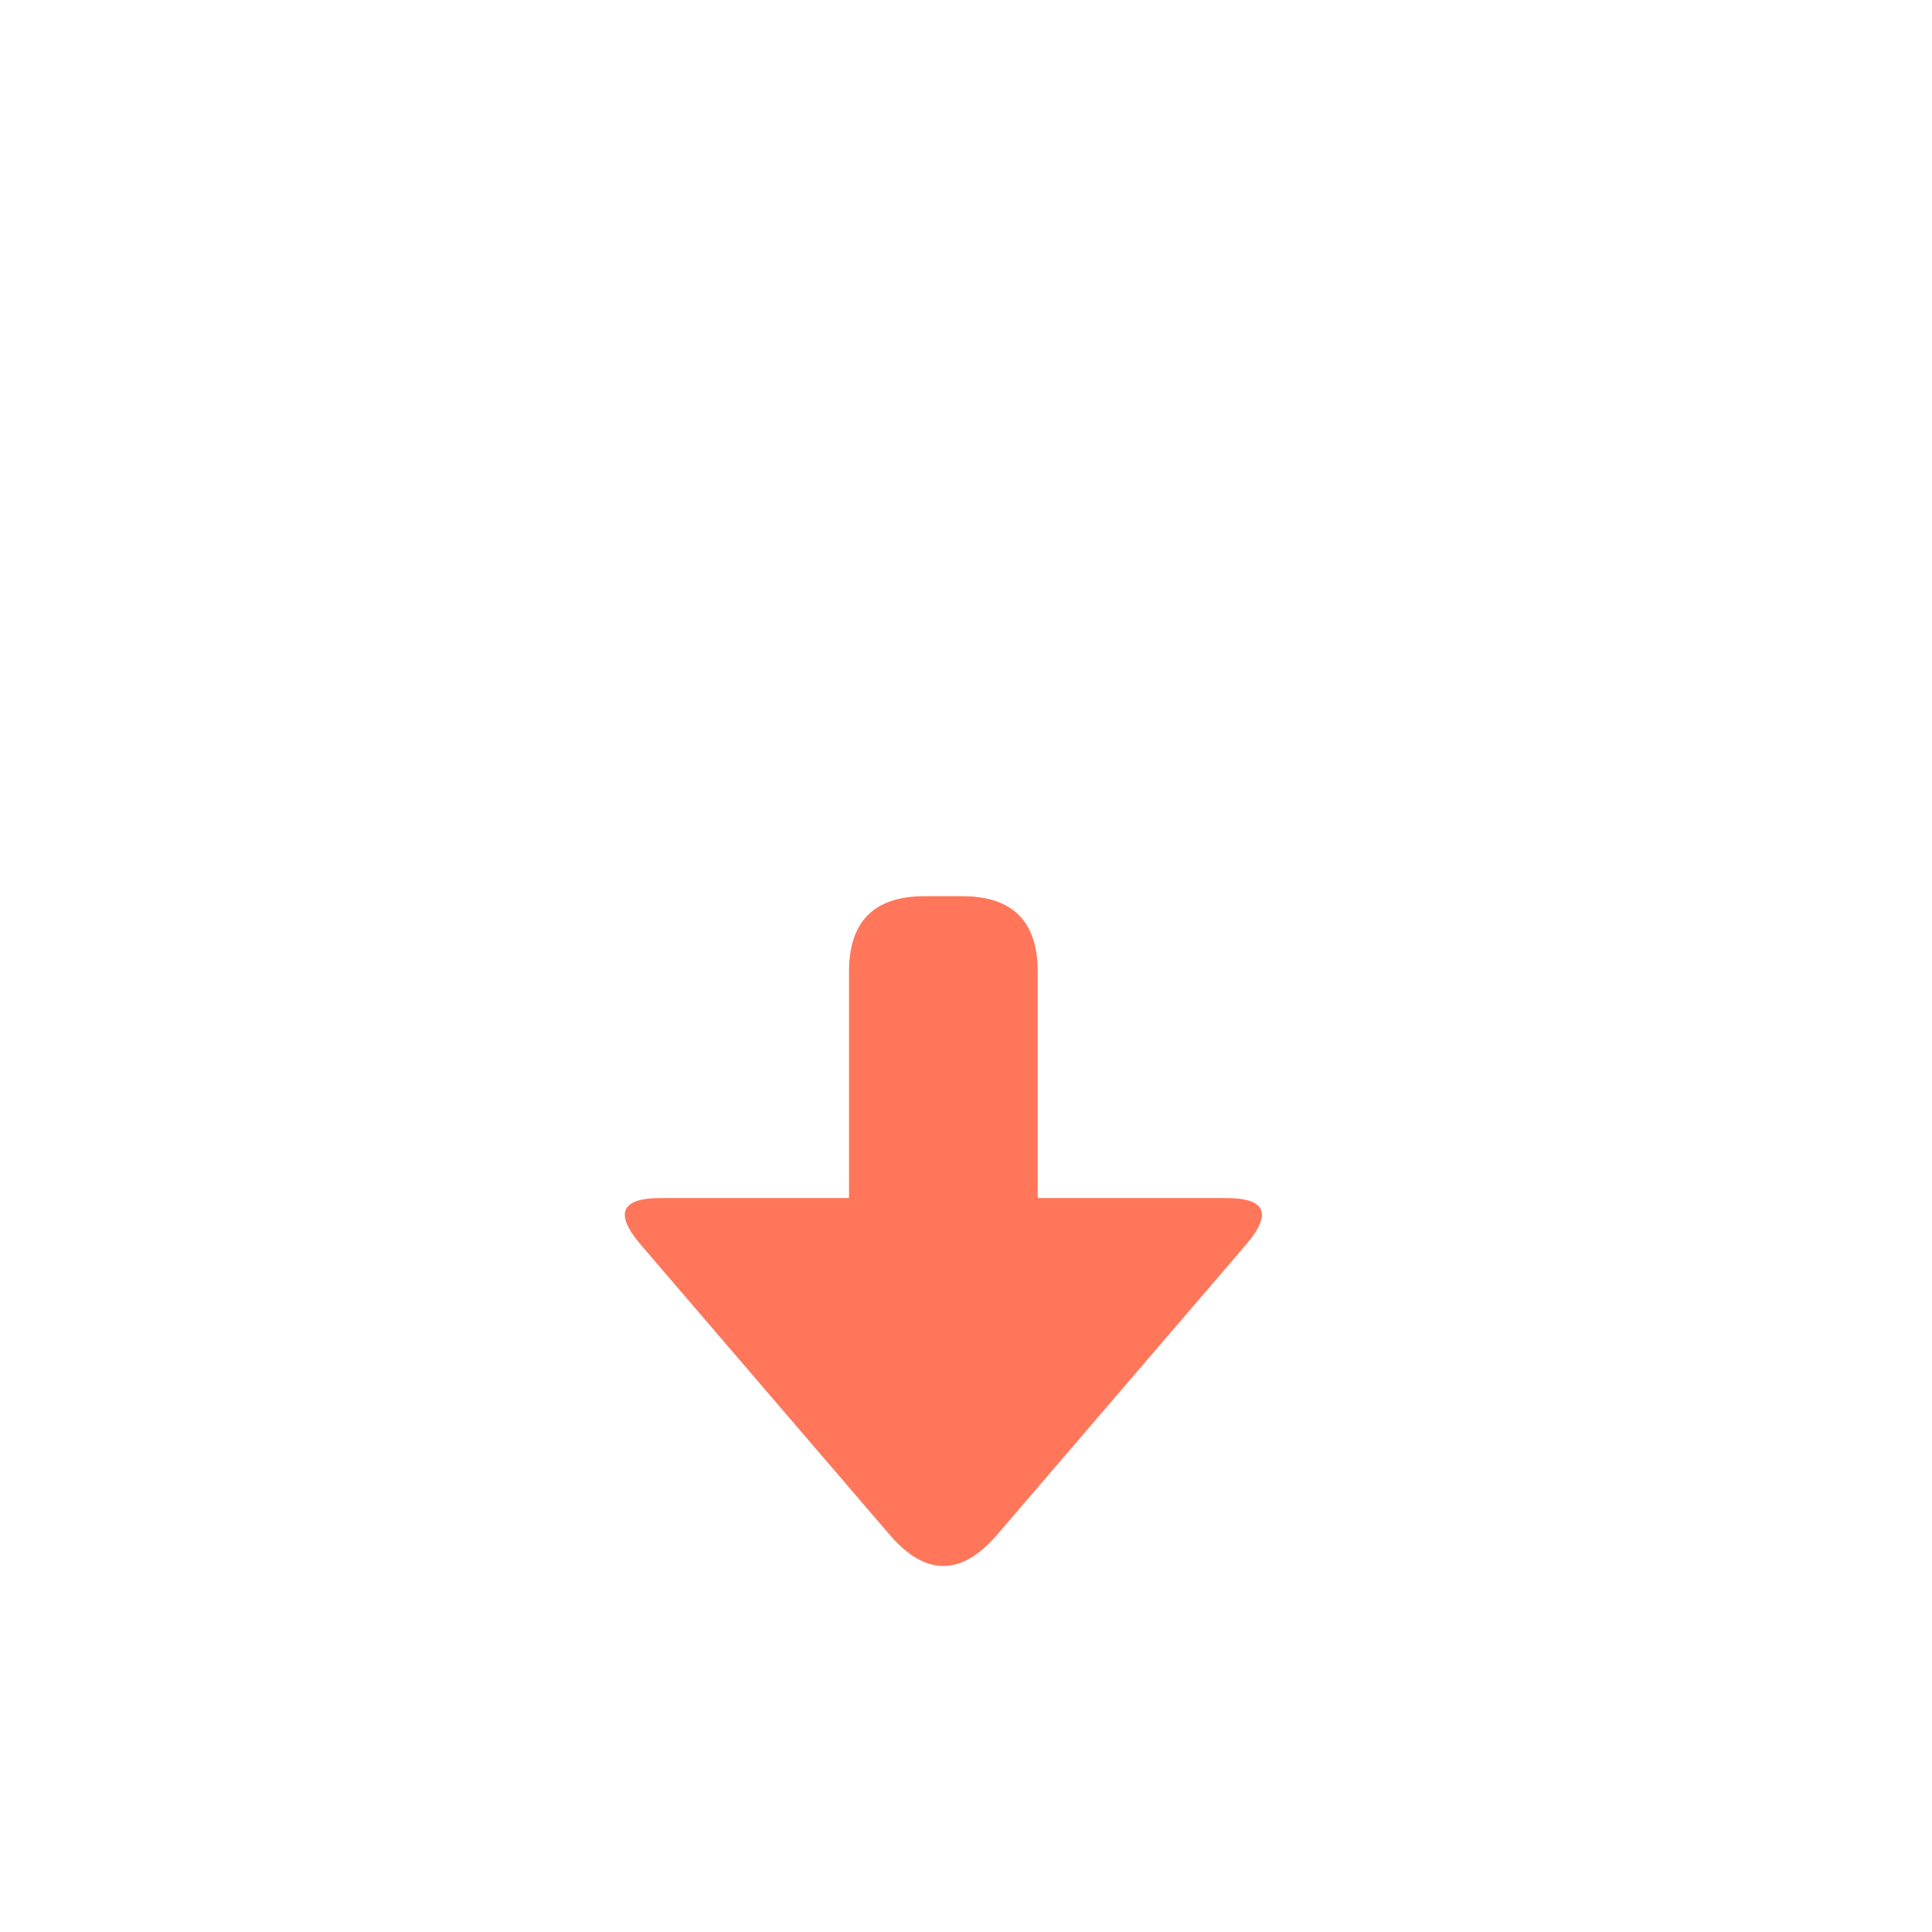
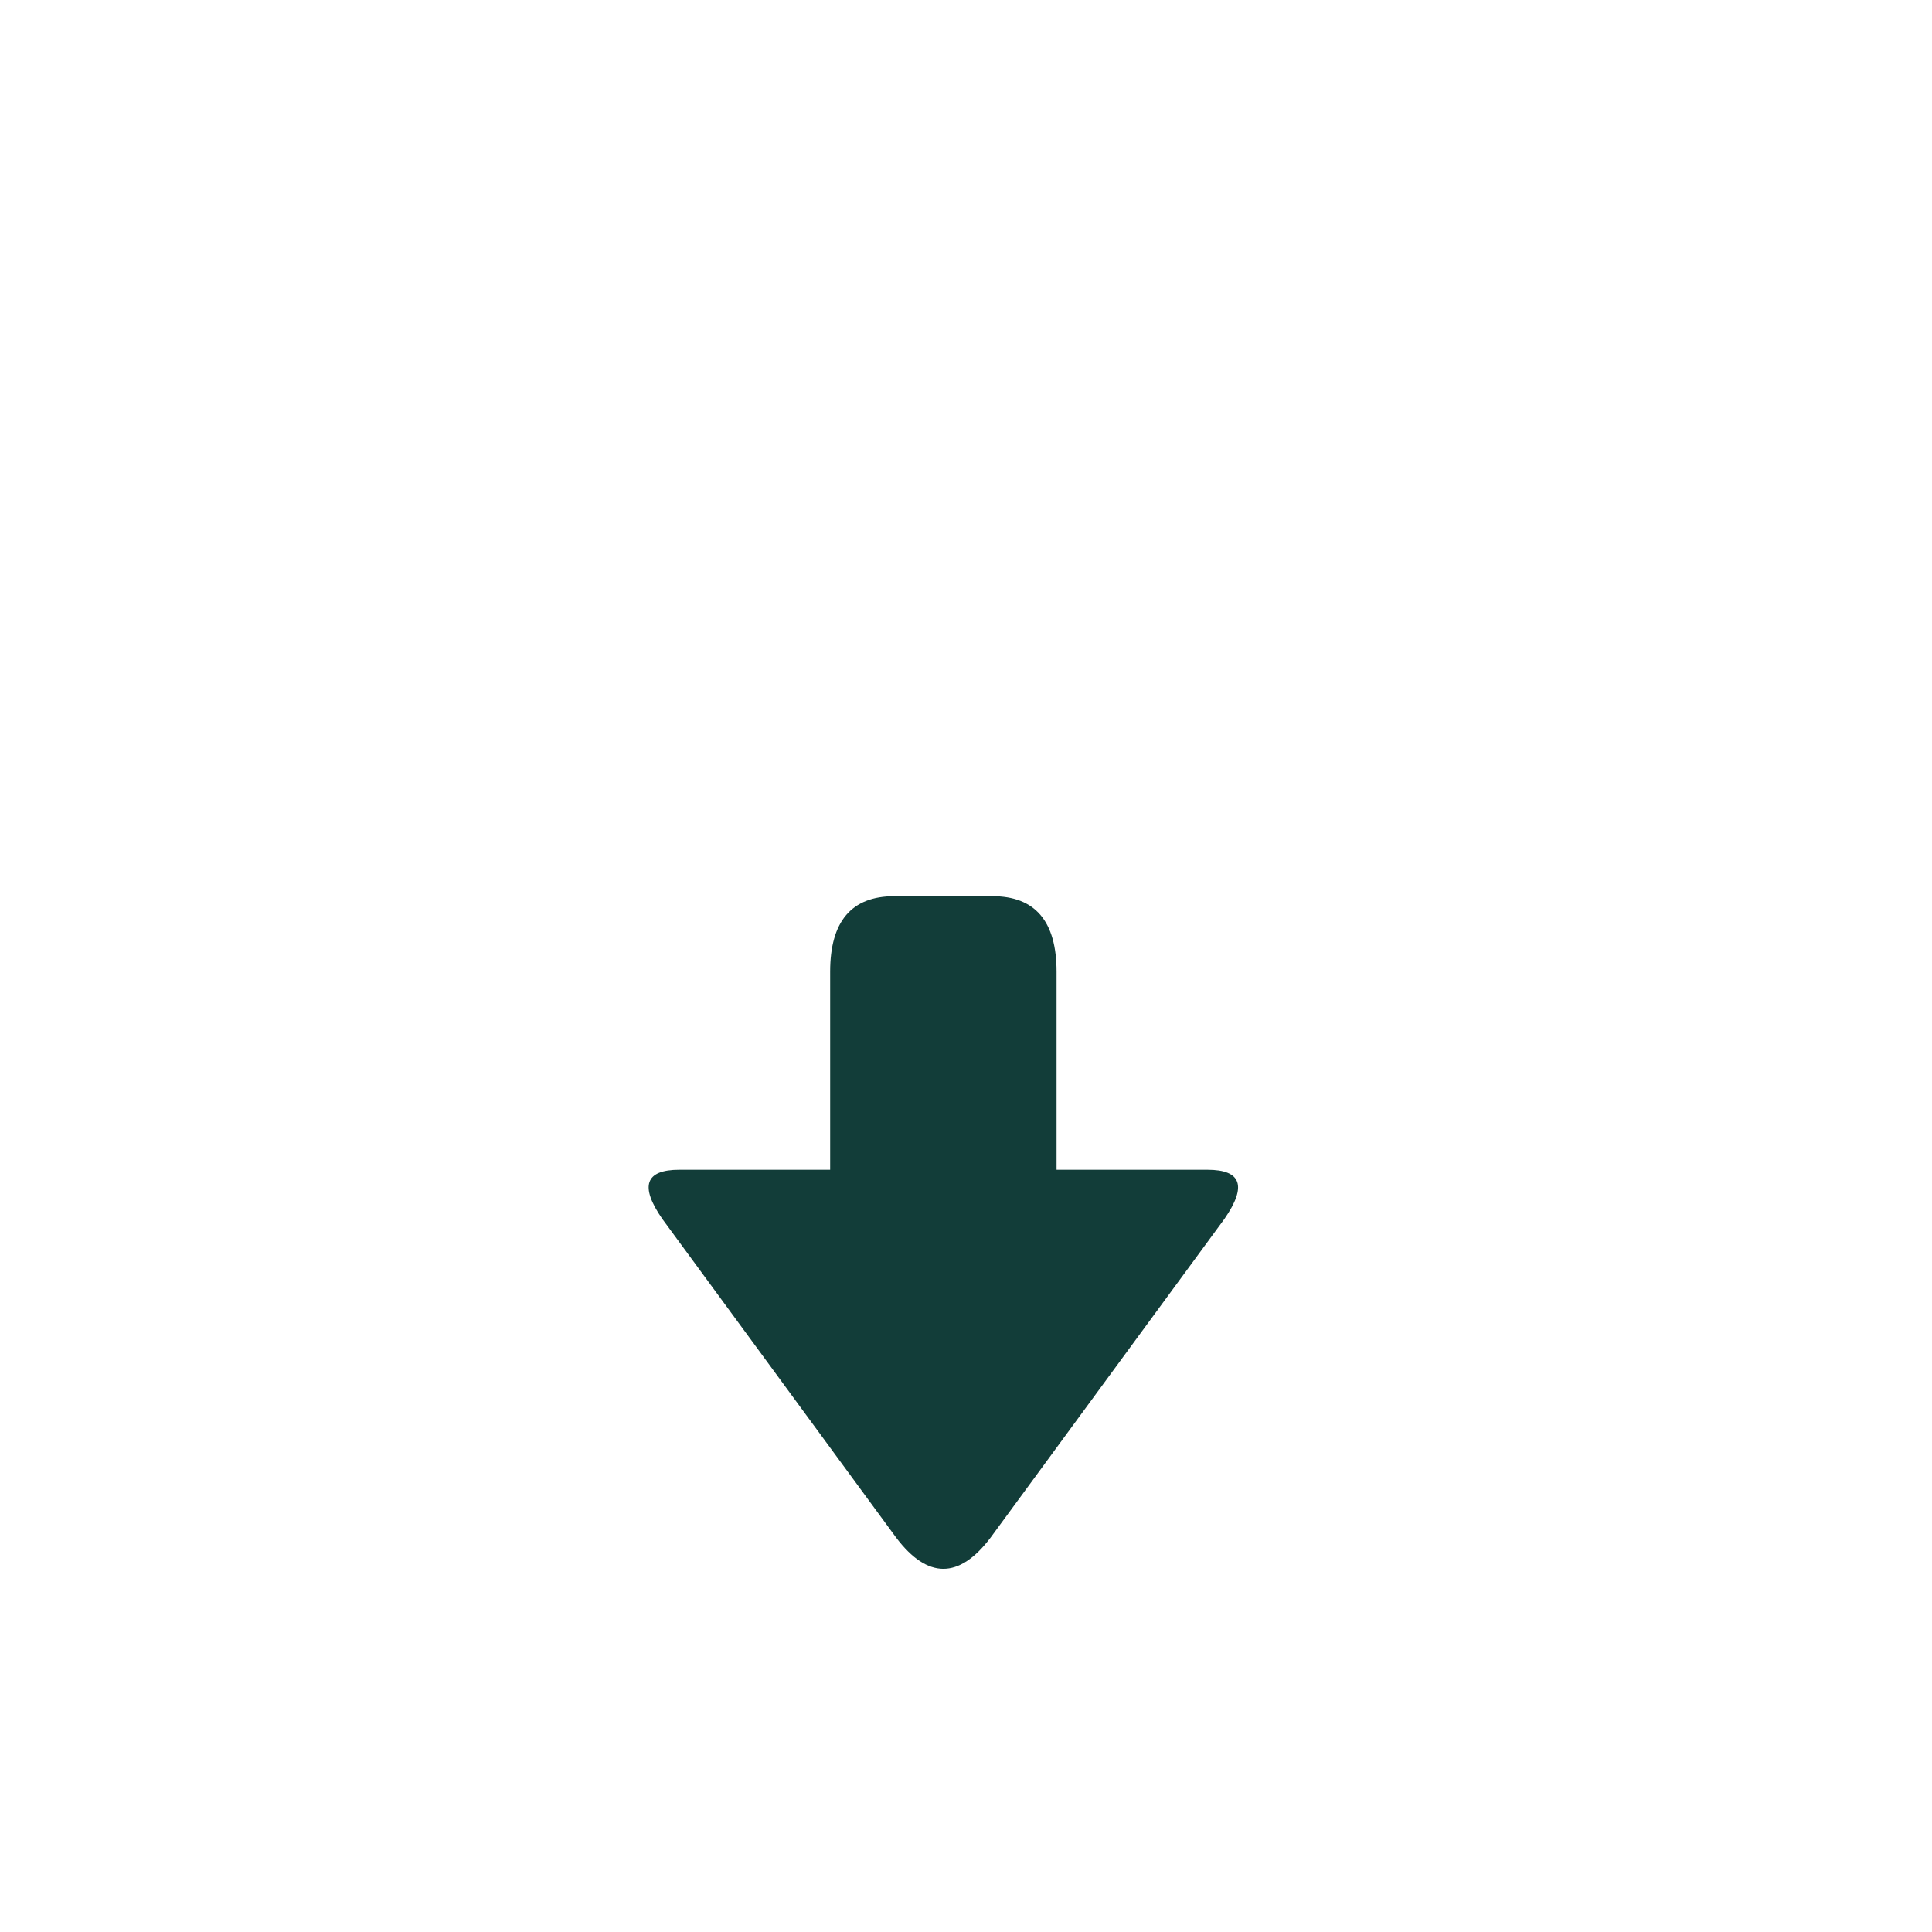
<svg xmlns="http://www.w3.org/2000/svg" width="1024" height="1024" viewBox="0 0 1024 1024">
-   <path d="M450 515 Q450 475 490 475 H510 Q550 475 550 515 V635 H650 Q681 635 661 659 L528 814 Q500 846 472 814 L339 659 Q319 635 350 635 H450 Z" fill="#FF765A" />
+   <path d="M440 515 Q440 475 474 475 H526 Q560 475 560 515 V620 H640 Q667 620 649 646 L525 815 Q500 848 475 815 L351 646 Q333 620 360 620 H440 Z" fill="#123D39" />
</svg>
